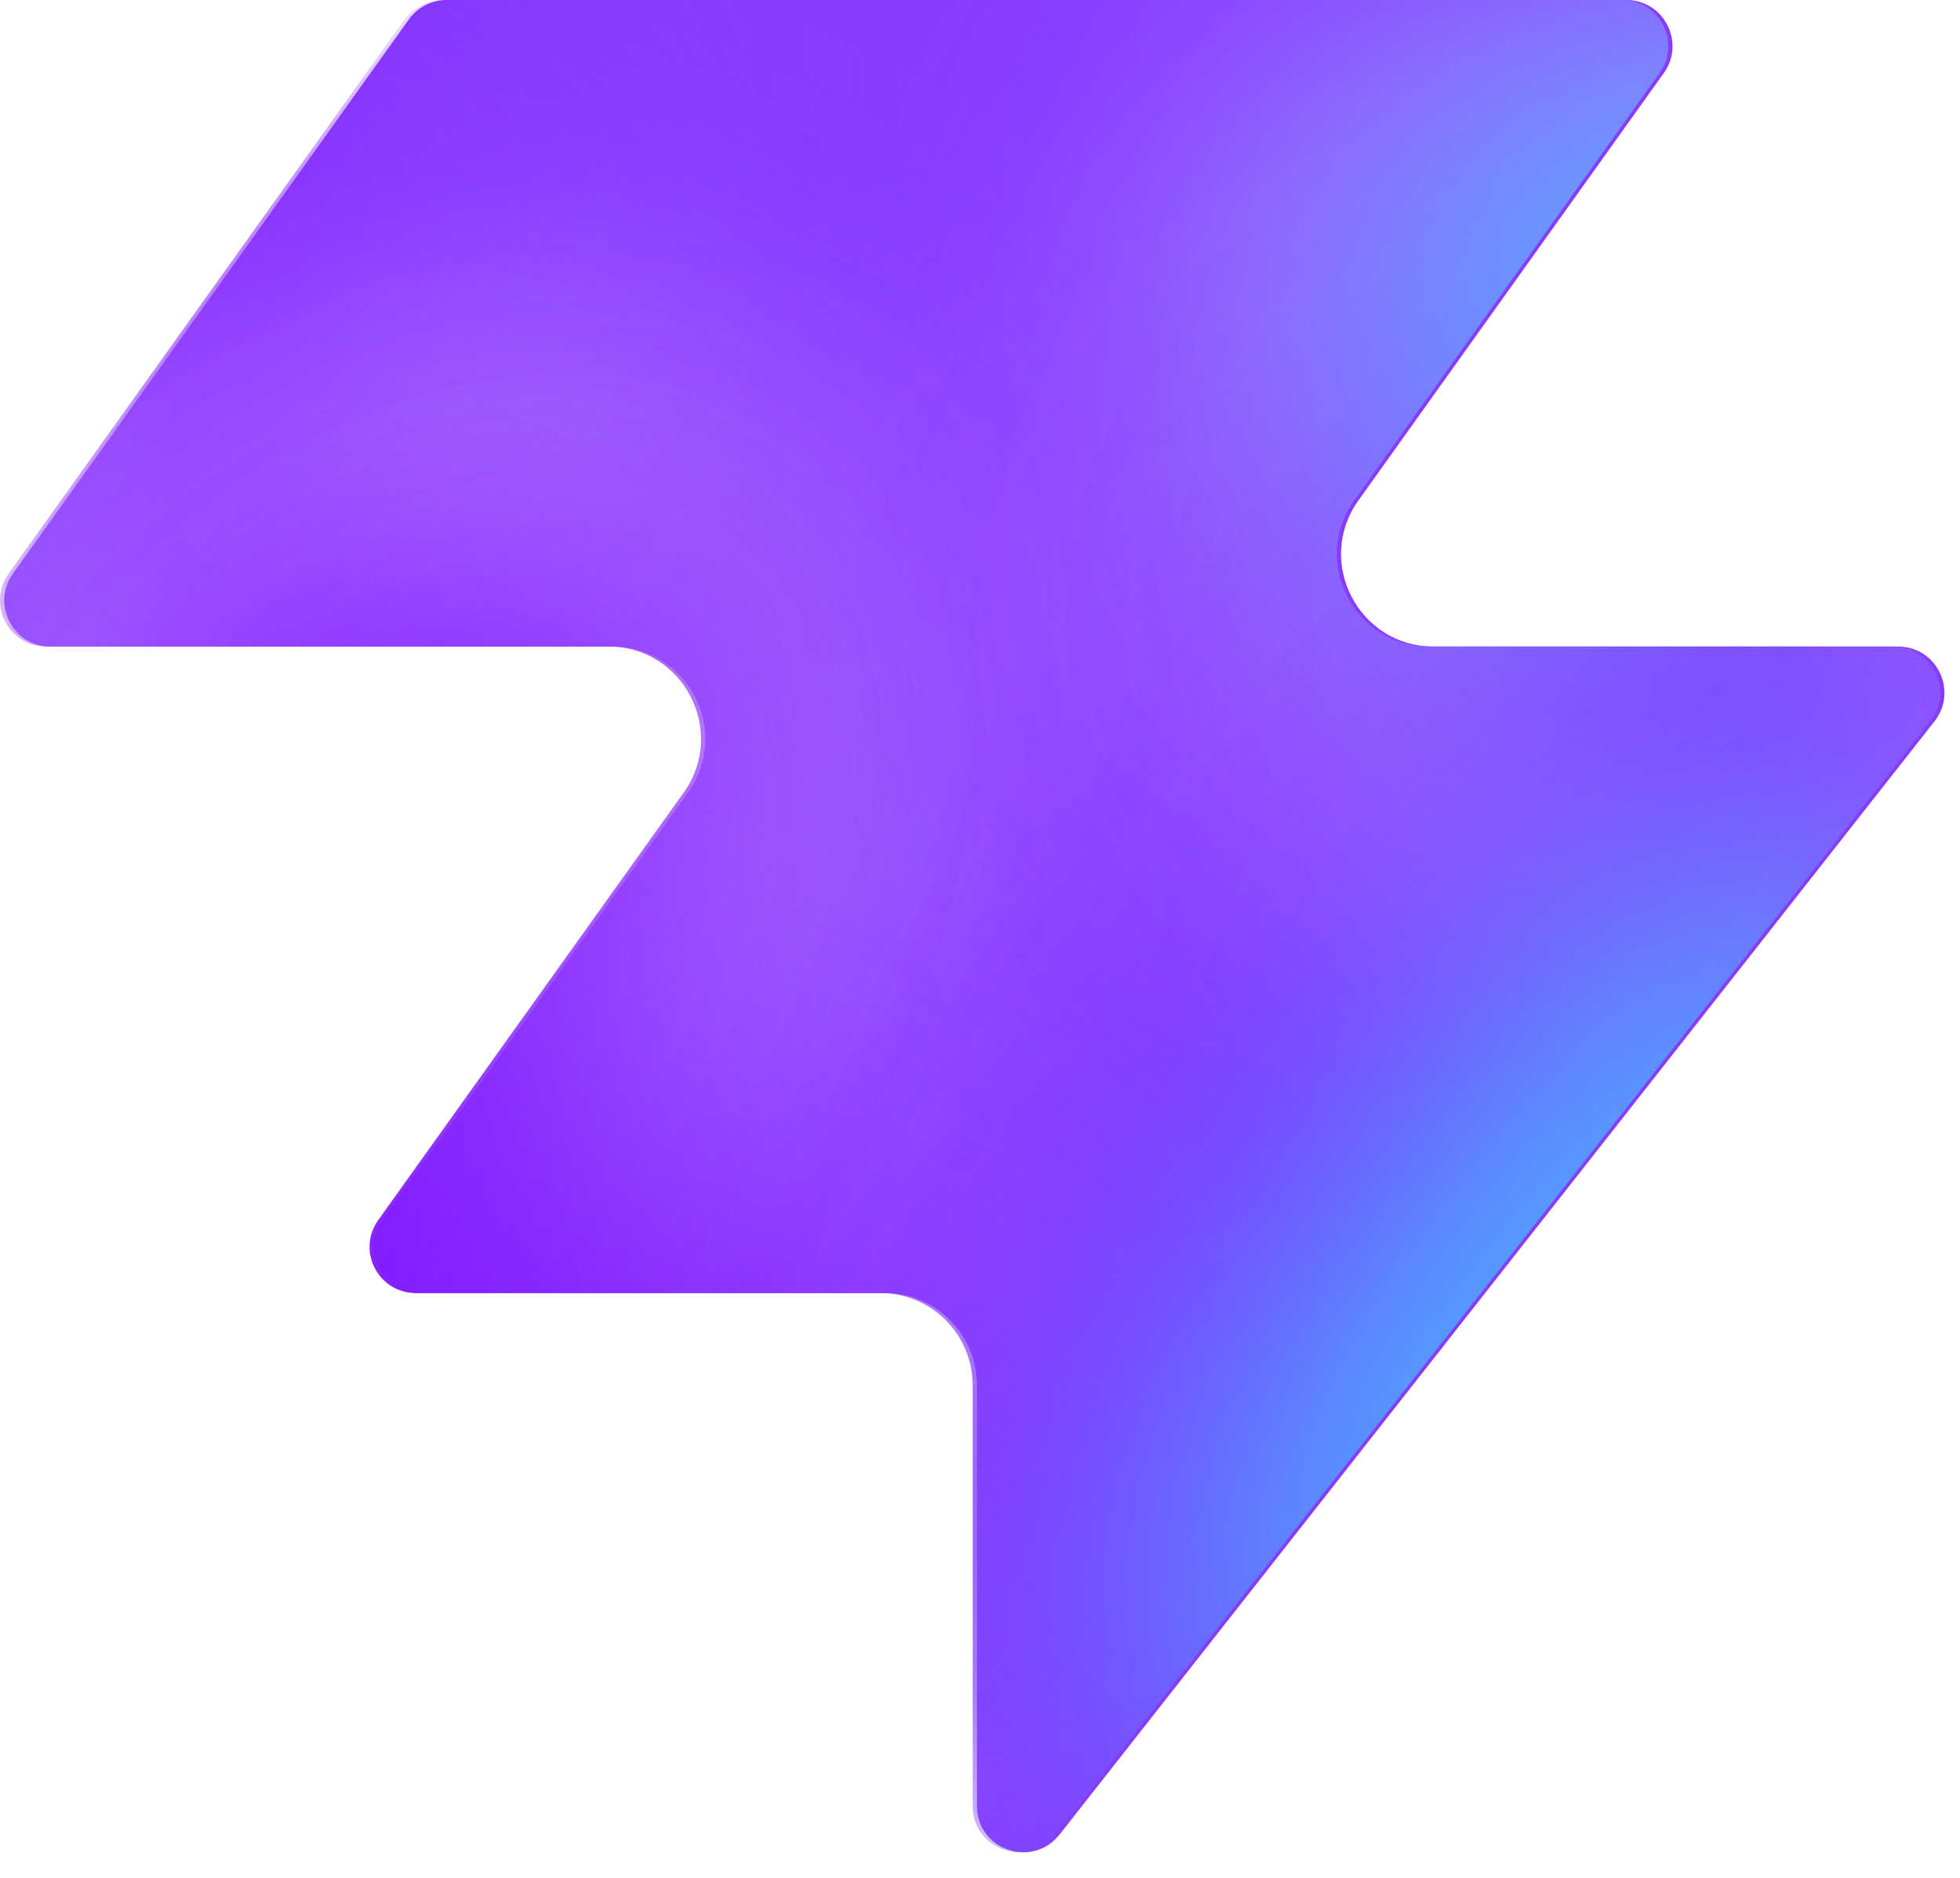
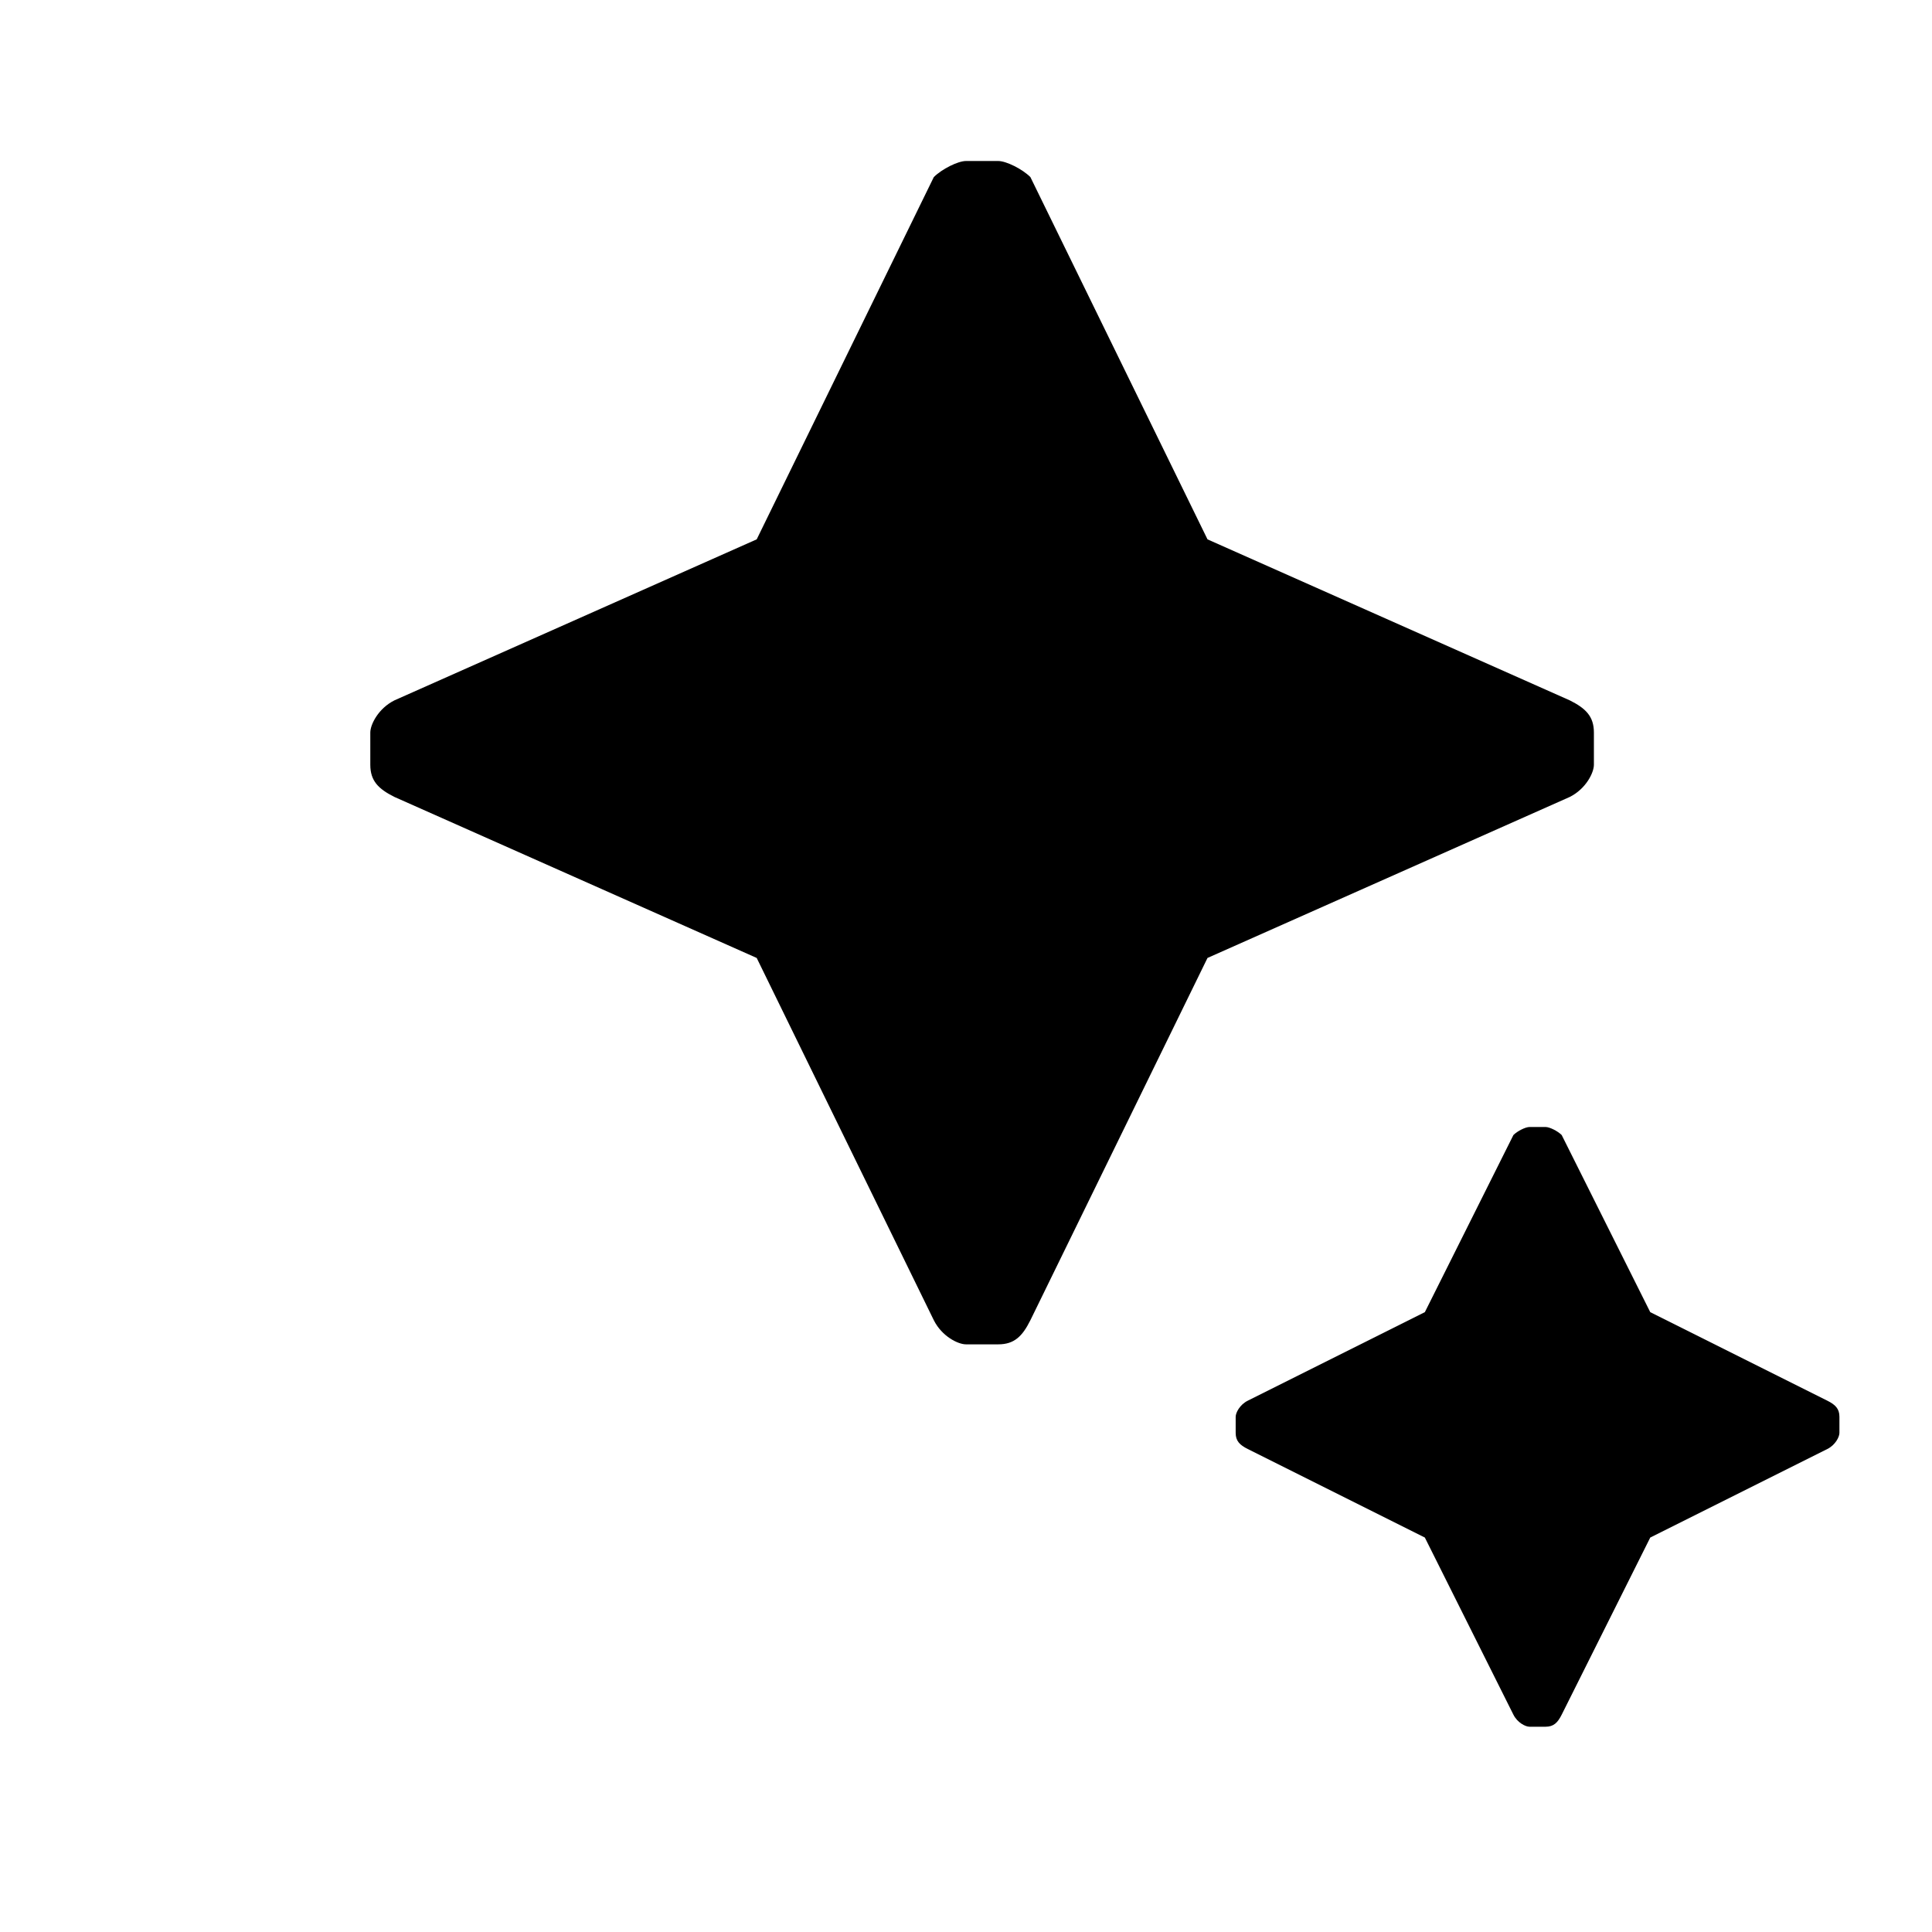
- <svg xmlns="http://www.w3.org/2000/svg" width="48" height="46" fill="none" viewBox="0 0 48 46">
-   <path fill="#863bff" d="M25.946 44.938c-.664.845-2.021.375-2.021-.698V33.937a2.26 2.26 0 0 0-2.262-2.262H10.287c-.92 0-1.456-1.04-.92-1.788l7.48-10.471c1.07-1.497 0-3.578-1.842-3.578H1.237c-.92 0-1.456-1.04-.92-1.788L10.013.474c.214-.297.556-.474.92-.474h28.894c.92 0 1.456 1.04.92 1.788l-7.48 10.471c-1.07 1.498 0 3.579 1.842 3.579h11.377c.943 0 1.473 1.088.89 1.83L25.947 44.94z" style="fill:#863bff;fill:color(display-p3 .525 .23 1);fill-opacity:1" />
-   <mask id="a" width="48" height="46" x="0" y="0" maskUnits="userSpaceOnUse" style="mask-type:alpha">
-     <path fill="#000" d="M25.842 44.938c-.664.844-2.021.375-2.021-.698V33.937a2.26 2.26 0 0 0-2.262-2.262H10.183c-.92 0-1.456-1.04-.92-1.788l7.48-10.471c1.07-1.498 0-3.579-1.842-3.579H1.133c-.92 0-1.456-1.04-.92-1.787L9.91.473c.214-.297.556-.474.92-.474h28.894c.92 0 1.456 1.04.92 1.788l-7.48 10.471c-1.07 1.498 0 3.578 1.842 3.578h11.377c.943 0 1.473 1.088.89 1.832L25.843 44.94z" style="fill:#000;fill-opacity:1" />
-   </mask>
-   <g mask="url(#a)">
-     <g filter="url(#b)">
-       <ellipse cx="5.508" cy="14.704" fill="#ede6ff" rx="5.508" ry="14.704" style="fill:#ede6ff;fill:color(display-p3 .927 .903 1);fill-opacity:1" transform="matrix(.00324 1 1 -.00324 -4.47 31.516)" />
-     </g>
-     <g filter="url(#c)">
-       <ellipse cx="10.399" cy="29.851" fill="#ede6ff" rx="10.399" ry="29.851" style="fill:#ede6ff;fill:color(display-p3 .927 .903 1);fill-opacity:1" transform="matrix(.00324 1 1 -.00324 -39.328 7.883)" />
-     </g>
-     <g filter="url(#d)">
-       <ellipse cx="5.508" cy="30.487" fill="#7e14ff" rx="5.508" ry="30.487" style="fill:#7e14ff;fill:color(display-p3 .492 .077 1);fill-opacity:1" transform="rotate(89.814 -25.913 -14.639)scale(1 -1)" />
-     </g>
-     <g filter="url(#e)">
-       <ellipse cx="5.508" cy="30.599" fill="#7e14ff" rx="5.508" ry="30.599" style="fill:#7e14ff;fill:color(display-p3 .492 .077 1);fill-opacity:1" transform="rotate(89.814 -32.644 -3.334)scale(1 -1)" />
-     </g>
-     <g filter="url(#f)">
-       <ellipse cx="5.508" cy="30.599" fill="#7e14ff" rx="5.508" ry="30.599" style="fill:#7e14ff;fill:color(display-p3 .492 .077 1);fill-opacity:1" transform="matrix(.00324 1 1 -.00324 -34.34 30.47)" />
-     </g>
-     <g filter="url(#g)">
-       <ellipse cx="14.072" cy="22.078" fill="#ede6ff" rx="14.072" ry="22.078" style="fill:#ede6ff;fill:color(display-p3 .927 .903 1);fill-opacity:1" transform="rotate(93.35 24.506 48.493)scale(-1 1)" />
-     </g>
-     <g filter="url(#h)">
-       <ellipse cx="3.47" cy="21.501" fill="#7e14ff" rx="3.47" ry="21.501" style="fill:#7e14ff;fill:color(display-p3 .492 .077 1);fill-opacity:1" transform="rotate(89.009 28.708 47.59)scale(-1 1)" />
-     </g>
-     <g filter="url(#i)">
-       <ellipse cx="3.47" cy="21.501" fill="#7e14ff" rx="3.47" ry="21.501" style="fill:#7e14ff;fill:color(display-p3 .492 .077 1);fill-opacity:1" transform="rotate(89.009 28.708 47.59)scale(-1 1)" />
-     </g>
-     <g filter="url(#j)">
-       <ellipse cx=".387" cy="8.972" fill="#7e14ff" rx="4.407" ry="29.108" style="fill:#7e14ff;fill:color(display-p3 .492 .077 1);fill-opacity:1" transform="rotate(39.51 .387 8.972)" />
-     </g>
-     <g filter="url(#k)">
-       <ellipse cx="47.523" cy="-6.092" fill="#7e14ff" rx="4.407" ry="29.108" style="fill:#7e14ff;fill:color(display-p3 .492 .077 1);fill-opacity:1" transform="rotate(37.892 47.523 -6.092)" />
-     </g>
-     <g filter="url(#l)">
-       <ellipse cx="41.412" cy="6.333" fill="#47bfff" rx="5.971" ry="9.665" style="fill:#47bfff;fill:color(display-p3 .28 .748 1);fill-opacity:1" transform="rotate(37.892 41.412 6.333)" />
-     </g>
-     <g filter="url(#m)">
-       <ellipse cx="-1.879" cy="38.332" fill="#7e14ff" rx="4.407" ry="29.108" style="fill:#7e14ff;fill:color(display-p3 .492 .077 1);fill-opacity:1" transform="rotate(37.892 -1.88 38.332)" />
-     </g>
-     <g filter="url(#n)">
-       <ellipse cx="-1.879" cy="38.332" fill="#7e14ff" rx="4.407" ry="29.108" style="fill:#7e14ff;fill:color(display-p3 .492 .077 1);fill-opacity:1" transform="rotate(37.892 -1.88 38.332)" />
-     </g>
-     <g filter="url(#o)">
-       <ellipse cx="35.651" cy="29.907" fill="#7e14ff" rx="4.407" ry="29.108" style="fill:#7e14ff;fill:color(display-p3 .492 .077 1);fill-opacity:1" transform="rotate(37.892 35.651 29.907)" />
-     </g>
-     <g filter="url(#p)">
-       <ellipse cx="38.418" cy="32.4" fill="#47bfff" rx="5.971" ry="15.297" style="fill:#47bfff;fill:color(display-p3 .28 .748 1);fill-opacity:1" transform="rotate(37.892 38.418 32.4)" />
-     </g>
-   </g>
+ <svg xmlns="http://www.w3.org/2000/svg" viewBox="0 0 24 24" width="48" height="48" fill="none">
+   <path d="M12 2c-.1 0-.3.1-.4.2L9.4 6.7 4.9 8.7c-.2.1-.3.3-.3.4v.4c0 .2.1.3.3.4l4.5 2 2.2 4.5c.1.2.3.3.4.3h.4c.2 0 .3-.1.4-.3l2.2-4.5 4.5-2c.2-.1.3-.3.3-.4v-.4c0-.2-.1-.3-.3-.4l-4.5-2-2.2-4.5c-.1-.1-.3-.2-.4-.2h-.4z" fill="url(#kira-sparkle-grad)" />
+   <path d="M19 14c-.05 0-.15.05-.2.1l-1.1 2.2-2.2 1.1c-.1.05-.15.15-.15.2v.2c0 .1.05.15.15.2l2.2 1.1 1.1 2.2c.05.1.15.15.2.15h.2c.1 0 .15-.05.2-.15l1.1-2.2 2.2-1.1c.1-.05.15-.15.15-.2v-.2c0-.1-.05-.15-.15-.2l-2.2-1.1-1.1-2.2c-.05-.05-.15-.1-.2-.1h-.2z" fill="url(#kira-sparkle-grad)" />
  <defs>
-     <filter id="b" width="60.045" height="41.654" x="-19.77" y="16.149" color-interpolation-filters="sRGB" filterUnits="userSpaceOnUse">
-       <feFlood flood-opacity="0" result="BackgroundImageFix" />
-       <feBlend in="SourceGraphic" in2="BackgroundImageFix" result="shape" />
-       <feGaussianBlur result="effect1_foregroundBlur_2002_17158" stdDeviation="7.659" />
-     </filter>
-     <filter id="c" width="90.34" height="51.437" x="-54.613" y="-7.533" color-interpolation-filters="sRGB" filterUnits="userSpaceOnUse">
-       <feFlood flood-opacity="0" result="BackgroundImageFix" />
-       <feBlend in="SourceGraphic" in2="BackgroundImageFix" result="shape" />
-       <feGaussianBlur result="effect1_foregroundBlur_2002_17158" stdDeviation="7.659" />
-     </filter>
-     <filter id="d" width="79.355" height="29.4" x="-49.64" y="2.03" color-interpolation-filters="sRGB" filterUnits="userSpaceOnUse">
-       <feFlood flood-opacity="0" result="BackgroundImageFix" />
-       <feBlend in="SourceGraphic" in2="BackgroundImageFix" result="shape" />
-       <feGaussianBlur result="effect1_foregroundBlur_2002_17158" stdDeviation="4.596" />
-     </filter>
-     <filter id="e" width="79.579" height="29.4" x="-45.045" y="20.029" color-interpolation-filters="sRGB" filterUnits="userSpaceOnUse">
-       <feFlood flood-opacity="0" result="BackgroundImageFix" />
-       <feBlend in="SourceGraphic" in2="BackgroundImageFix" result="shape" />
-       <feGaussianBlur result="effect1_foregroundBlur_2002_17158" stdDeviation="4.596" />
-     </filter>
-     <filter id="f" width="79.579" height="29.4" x="-43.513" y="21.178" color-interpolation-filters="sRGB" filterUnits="userSpaceOnUse">
-       <feFlood flood-opacity="0" result="BackgroundImageFix" />
-       <feBlend in="SourceGraphic" in2="BackgroundImageFix" result="shape" />
-       <feGaussianBlur result="effect1_foregroundBlur_2002_17158" stdDeviation="4.596" />
-     </filter>
-     <filter id="g" width="74.749" height="58.852" x="15.756" y="-17.901" color-interpolation-filters="sRGB" filterUnits="userSpaceOnUse">
-       <feFlood flood-opacity="0" result="BackgroundImageFix" />
-       <feBlend in="SourceGraphic" in2="BackgroundImageFix" result="shape" />
-       <feGaussianBlur result="effect1_foregroundBlur_2002_17158" stdDeviation="7.659" />
-     </filter>
-     <filter id="h" width="61.377" height="25.362" x="23.548" y="2.284" color-interpolation-filters="sRGB" filterUnits="userSpaceOnUse">
-       <feFlood flood-opacity="0" result="BackgroundImageFix" />
-       <feBlend in="SourceGraphic" in2="BackgroundImageFix" result="shape" />
-       <feGaussianBlur result="effect1_foregroundBlur_2002_17158" stdDeviation="4.596" />
-     </filter>
-     <filter id="i" width="61.377" height="25.362" x="23.548" y="2.284" color-interpolation-filters="sRGB" filterUnits="userSpaceOnUse">
-       <feFlood flood-opacity="0" result="BackgroundImageFix" />
-       <feBlend in="SourceGraphic" in2="BackgroundImageFix" result="shape" />
-       <feGaussianBlur result="effect1_foregroundBlur_2002_17158" stdDeviation="4.596" />
-     </filter>
-     <filter id="j" width="56.045" height="63.649" x="-27.636" y="-22.853" color-interpolation-filters="sRGB" filterUnits="userSpaceOnUse">
-       <feFlood flood-opacity="0" result="BackgroundImageFix" />
-       <feBlend in="SourceGraphic" in2="BackgroundImageFix" result="shape" />
-       <feGaussianBlur result="effect1_foregroundBlur_2002_17158" stdDeviation="4.596" />
-     </filter>
-     <filter id="k" width="54.814" height="64.646" x="20.116" y="-38.415" color-interpolation-filters="sRGB" filterUnits="userSpaceOnUse">
-       <feFlood flood-opacity="0" result="BackgroundImageFix" />
-       <feBlend in="SourceGraphic" in2="BackgroundImageFix" result="shape" />
-       <feGaussianBlur result="effect1_foregroundBlur_2002_17158" stdDeviation="4.596" />
-     </filter>
-     <filter id="l" width="33.541" height="35.313" x="24.641" y="-11.323" color-interpolation-filters="sRGB" filterUnits="userSpaceOnUse">
-       <feFlood flood-opacity="0" result="BackgroundImageFix" />
-       <feBlend in="SourceGraphic" in2="BackgroundImageFix" result="shape" />
-       <feGaussianBlur result="effect1_foregroundBlur_2002_17158" stdDeviation="4.596" />
-     </filter>
-     <filter id="m" width="54.814" height="64.646" x="-29.286" y="6.009" color-interpolation-filters="sRGB" filterUnits="userSpaceOnUse">
-       <feFlood flood-opacity="0" result="BackgroundImageFix" />
-       <feBlend in="SourceGraphic" in2="BackgroundImageFix" result="shape" />
-       <feGaussianBlur result="effect1_foregroundBlur_2002_17158" stdDeviation="4.596" />
-     </filter>
-     <filter id="n" width="54.814" height="64.646" x="-29.286" y="6.009" color-interpolation-filters="sRGB" filterUnits="userSpaceOnUse">
-       <feFlood flood-opacity="0" result="BackgroundImageFix" />
-       <feBlend in="SourceGraphic" in2="BackgroundImageFix" result="shape" />
-       <feGaussianBlur result="effect1_foregroundBlur_2002_17158" stdDeviation="4.596" />
-     </filter>
-     <filter id="o" width="54.814" height="64.646" x="8.244" y="-2.416" color-interpolation-filters="sRGB" filterUnits="userSpaceOnUse">
-       <feFlood flood-opacity="0" result="BackgroundImageFix" />
-       <feBlend in="SourceGraphic" in2="BackgroundImageFix" result="shape" />
-       <feGaussianBlur result="effect1_foregroundBlur_2002_17158" stdDeviation="4.596" />
-     </filter>
-     <filter id="p" width="39.409" height="43.623" x="18.713" y="10.588" color-interpolation-filters="sRGB" filterUnits="userSpaceOnUse">
-       <feFlood flood-opacity="0" result="BackgroundImageFix" />
-       <feBlend in="SourceGraphic" in2="BackgroundImageFix" result="shape" />
-       <feGaussianBlur result="effect1_foregroundBlur_2002_17158" stdDeviation="4.596" />
-     </filter>
+     <linearGradient id="kira-sparkle-grad" x1="0%" y1="0%" x2="100%" y2="100%">
+       <stop offset="0%" stopColor="#ff5e62" />
+       <stop offset="50%" stopColor="#ff9966" />
+       <stop offset="100%" stopColor="#ffdf00" />
+     </linearGradient>
  </defs>
</svg>
